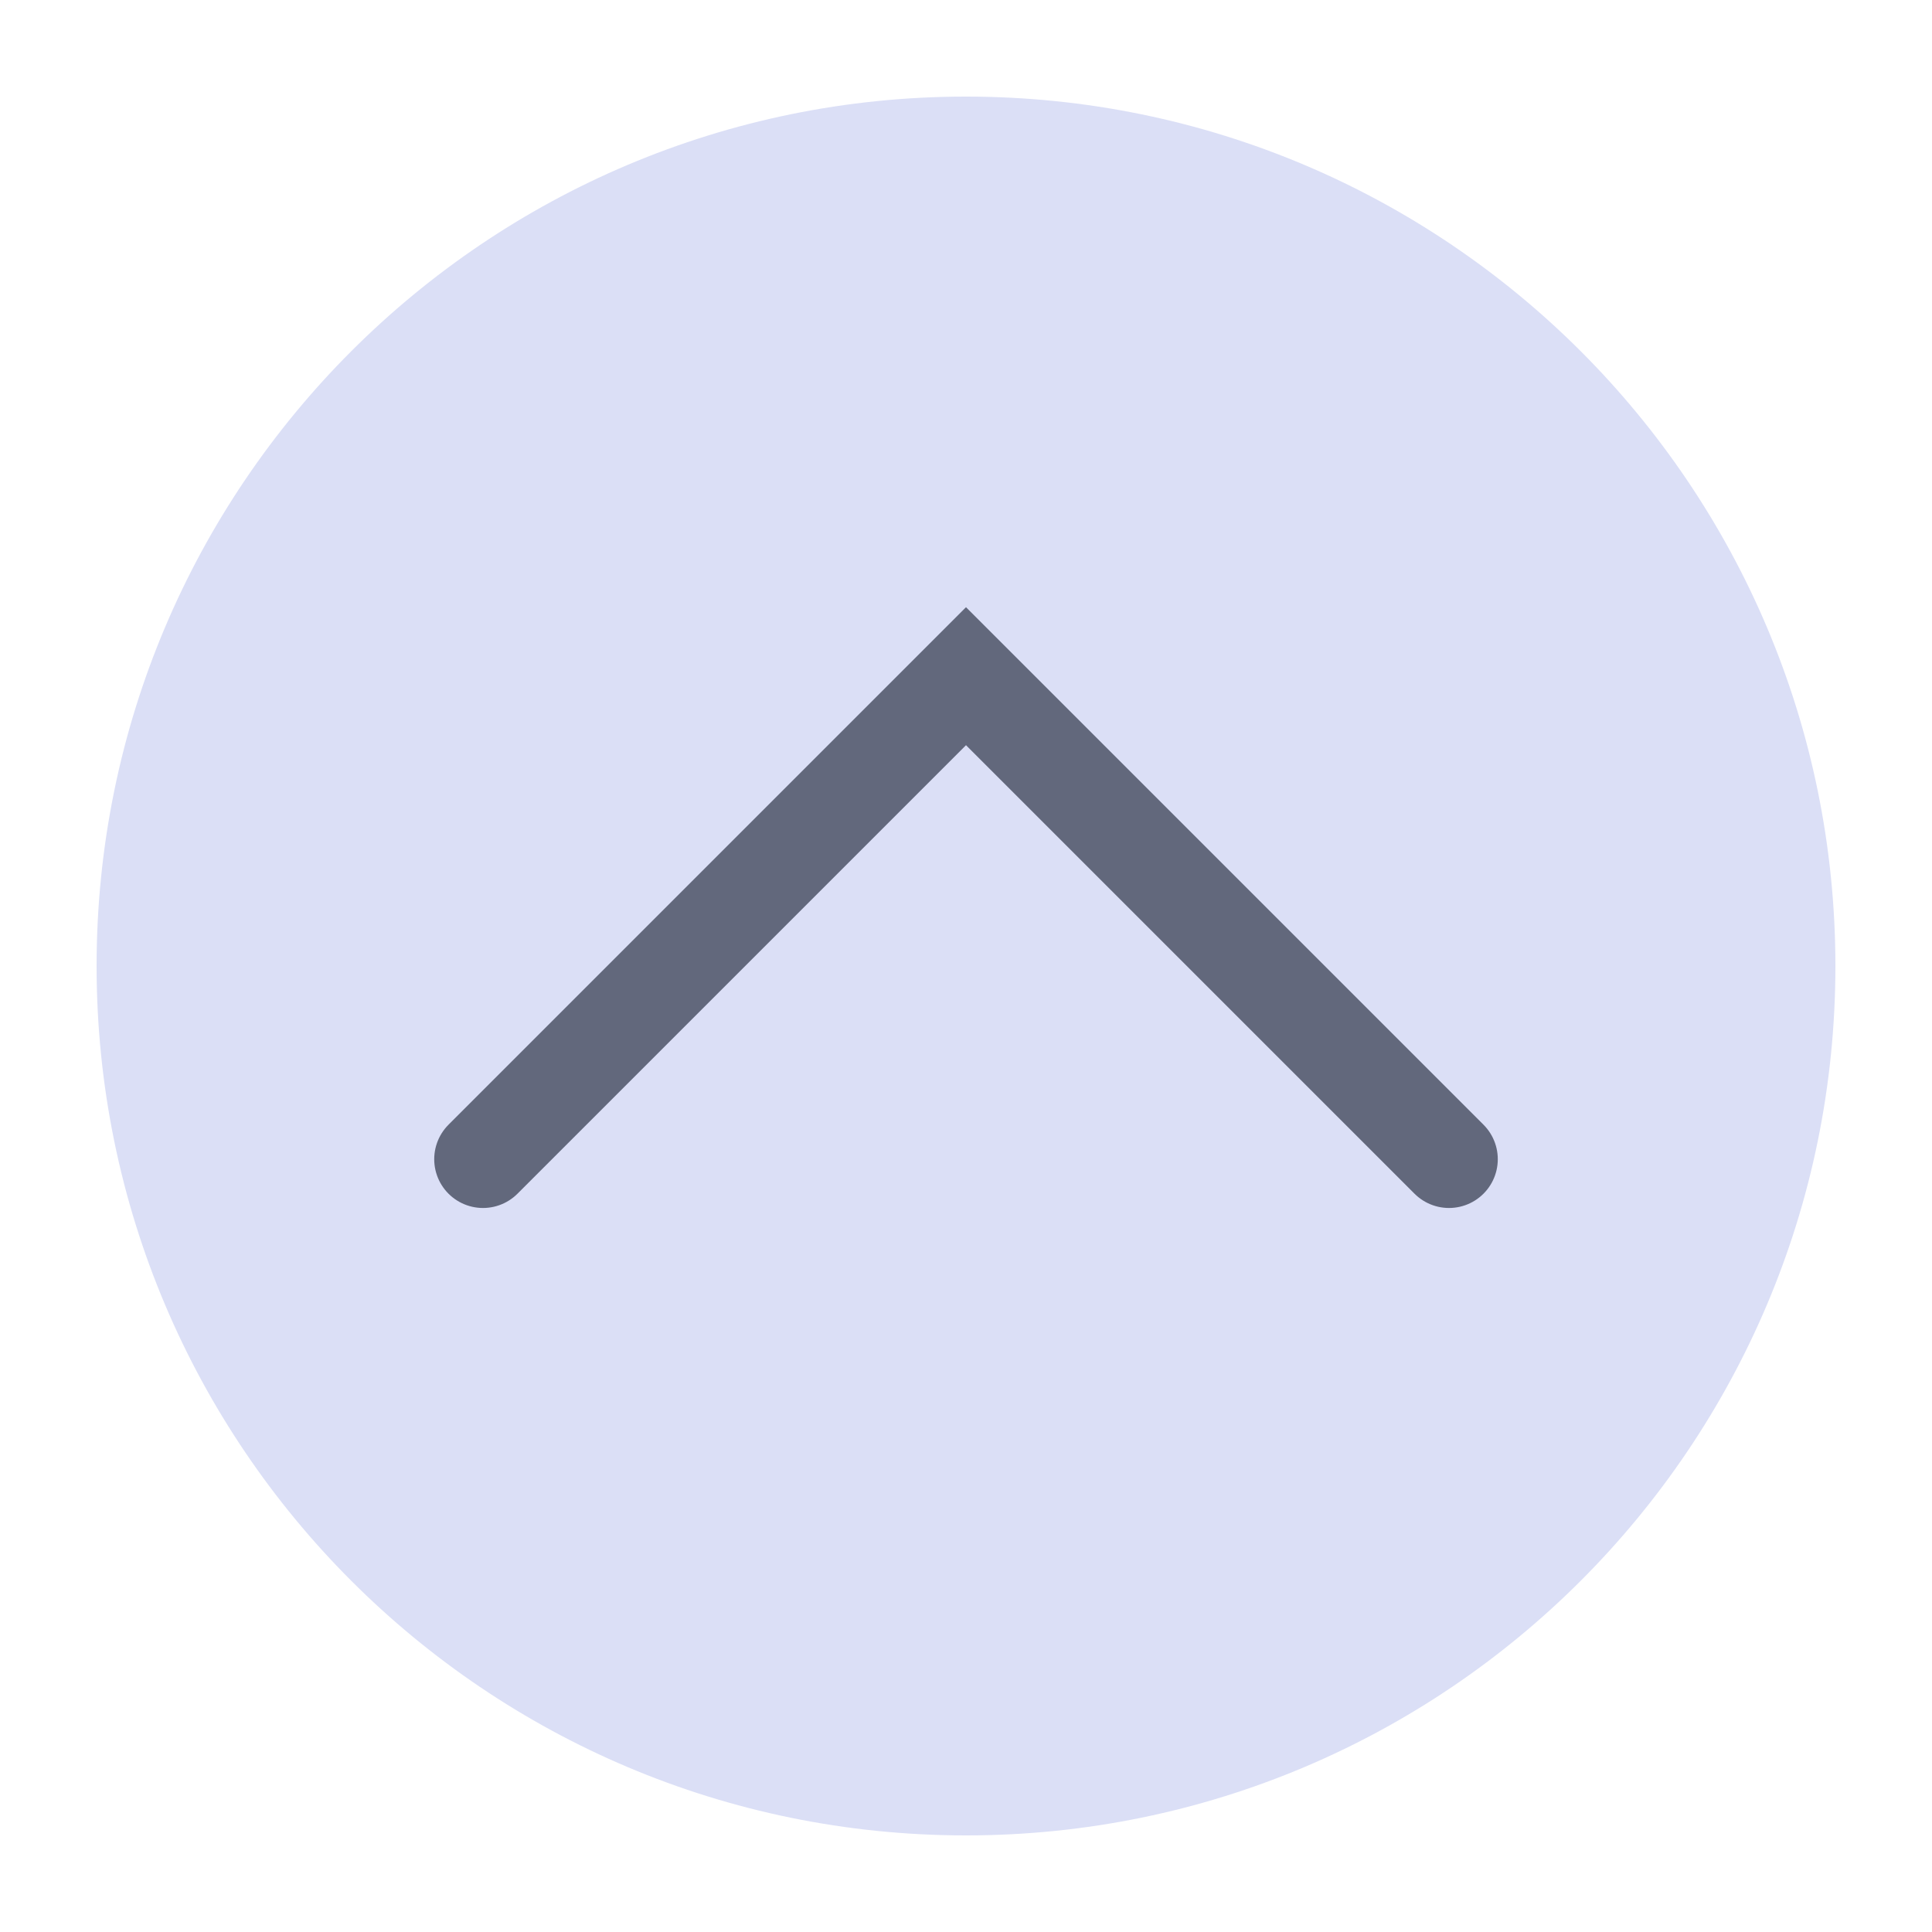
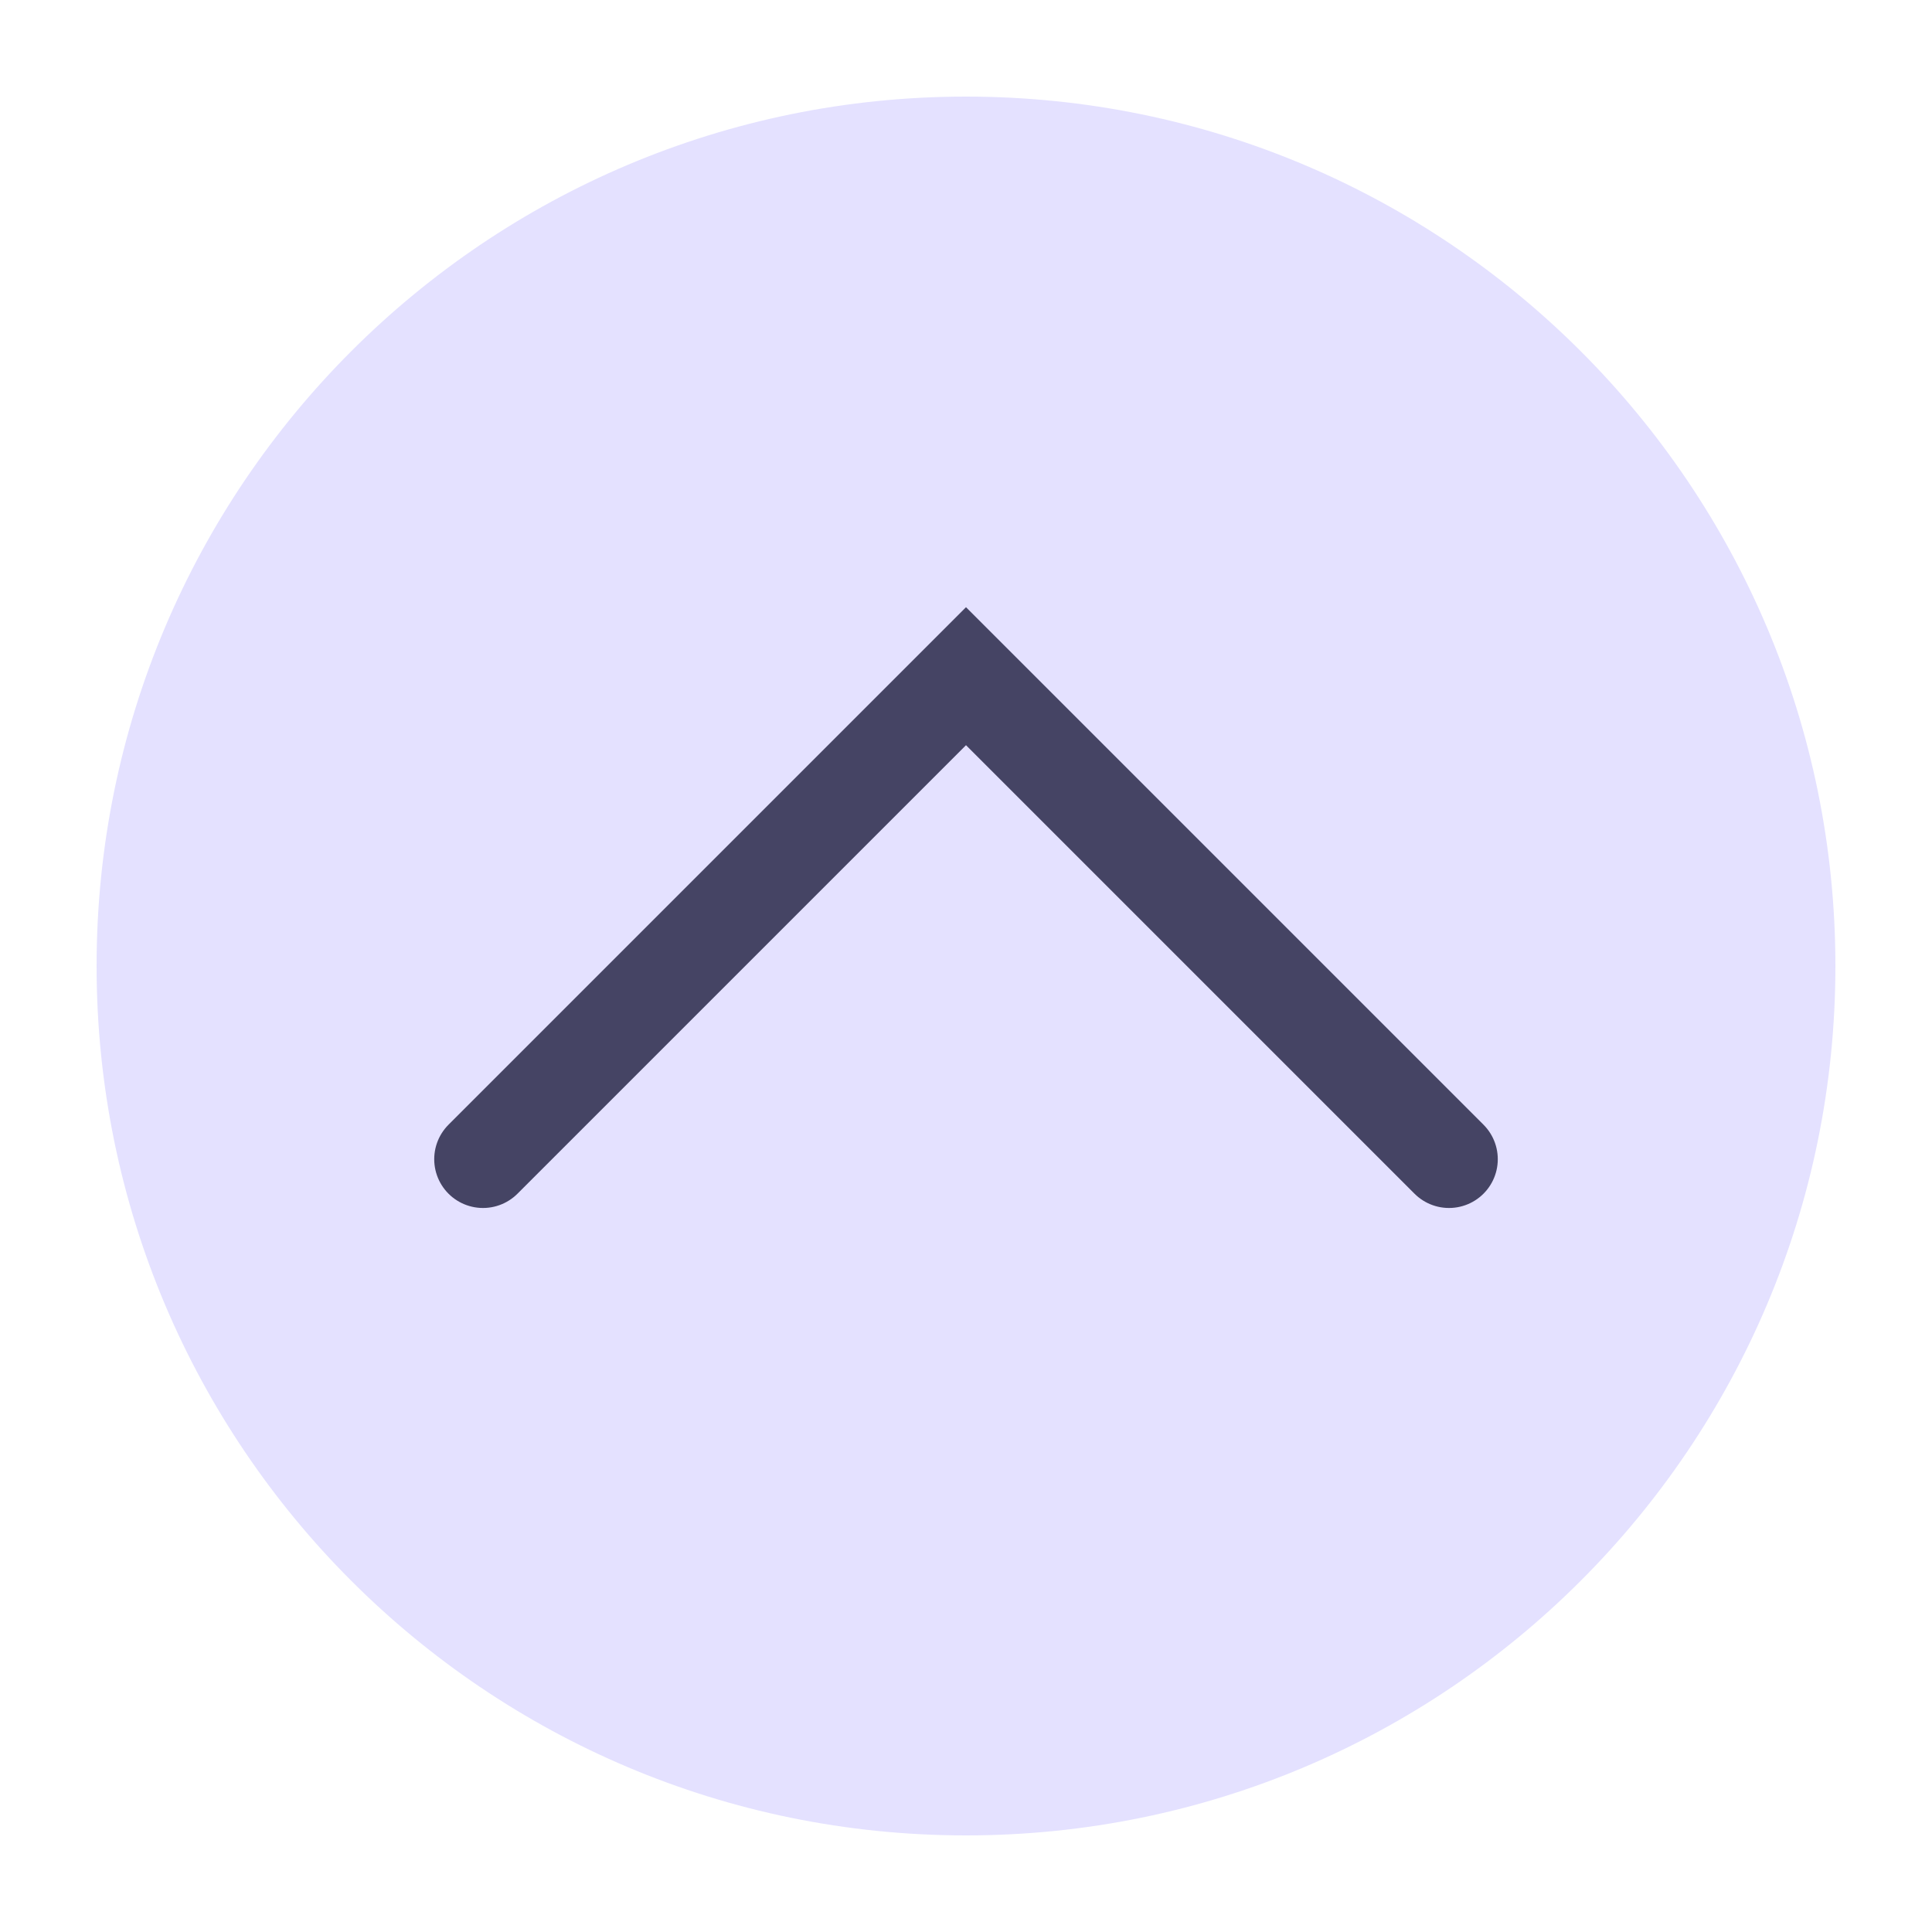
<svg xmlns="http://www.w3.org/2000/svg" viewBox="0 0 50 50" version="1.2" baseProfile="tiny">
  <defs>
</defs>
  <g fill="none" stroke="black" stroke-width="1" fill-rule="evenodd" stroke-linecap="square" stroke-linejoin="bevel">
-     <g fill="#dbdff6" fill-opacity="1" stroke="none" transform="matrix(2.5,0,0,2.5,2.5,2.5)" font-family="Noto Sans" font-size="10" font-weight="400" font-style="normal">
+     <g fill="#e4e1ff" fill-opacity="1" stroke="none" transform="matrix(2.5,0,0,2.5,2.5,2.5)" font-family="Noto Sans" font-size="10" font-weight="400" font-style="normal">
      <circle cx="9" cy="9" r="9" />
    </g>
-     <g fill="none" stroke="#62687c" stroke-opacity="1" stroke-width="1.01" stroke-linecap="round" stroke-linejoin="miter" stroke-miterlimit="2" transform="matrix(2.5,0,0,2.5,2.5,2.5)" font-family="Noto Sans" font-size="10" font-weight="400" font-style="normal">
+     <g fill="none" stroke="#454464" stroke-opacity="1" stroke-width="1.01" stroke-linecap="round" stroke-linejoin="miter" stroke-miterlimit="2" transform="matrix(2.5,0,0,2.5,2.5,2.5)" font-family="Noto Sans" font-size="10" font-weight="400" font-style="normal">
      <polyline fill="none" vector-effect="none" points="4,11 9,6 14,11 " />
    </g>
    <g fill="none" stroke="#000000" stroke-opacity="1" stroke-width="1" stroke-linecap="square" stroke-linejoin="bevel" transform="matrix(1,0,0,1,0,0)" font-family="Noto Sans" font-size="10" font-weight="400" font-style="normal">
</g>
  </g>
</svg>
